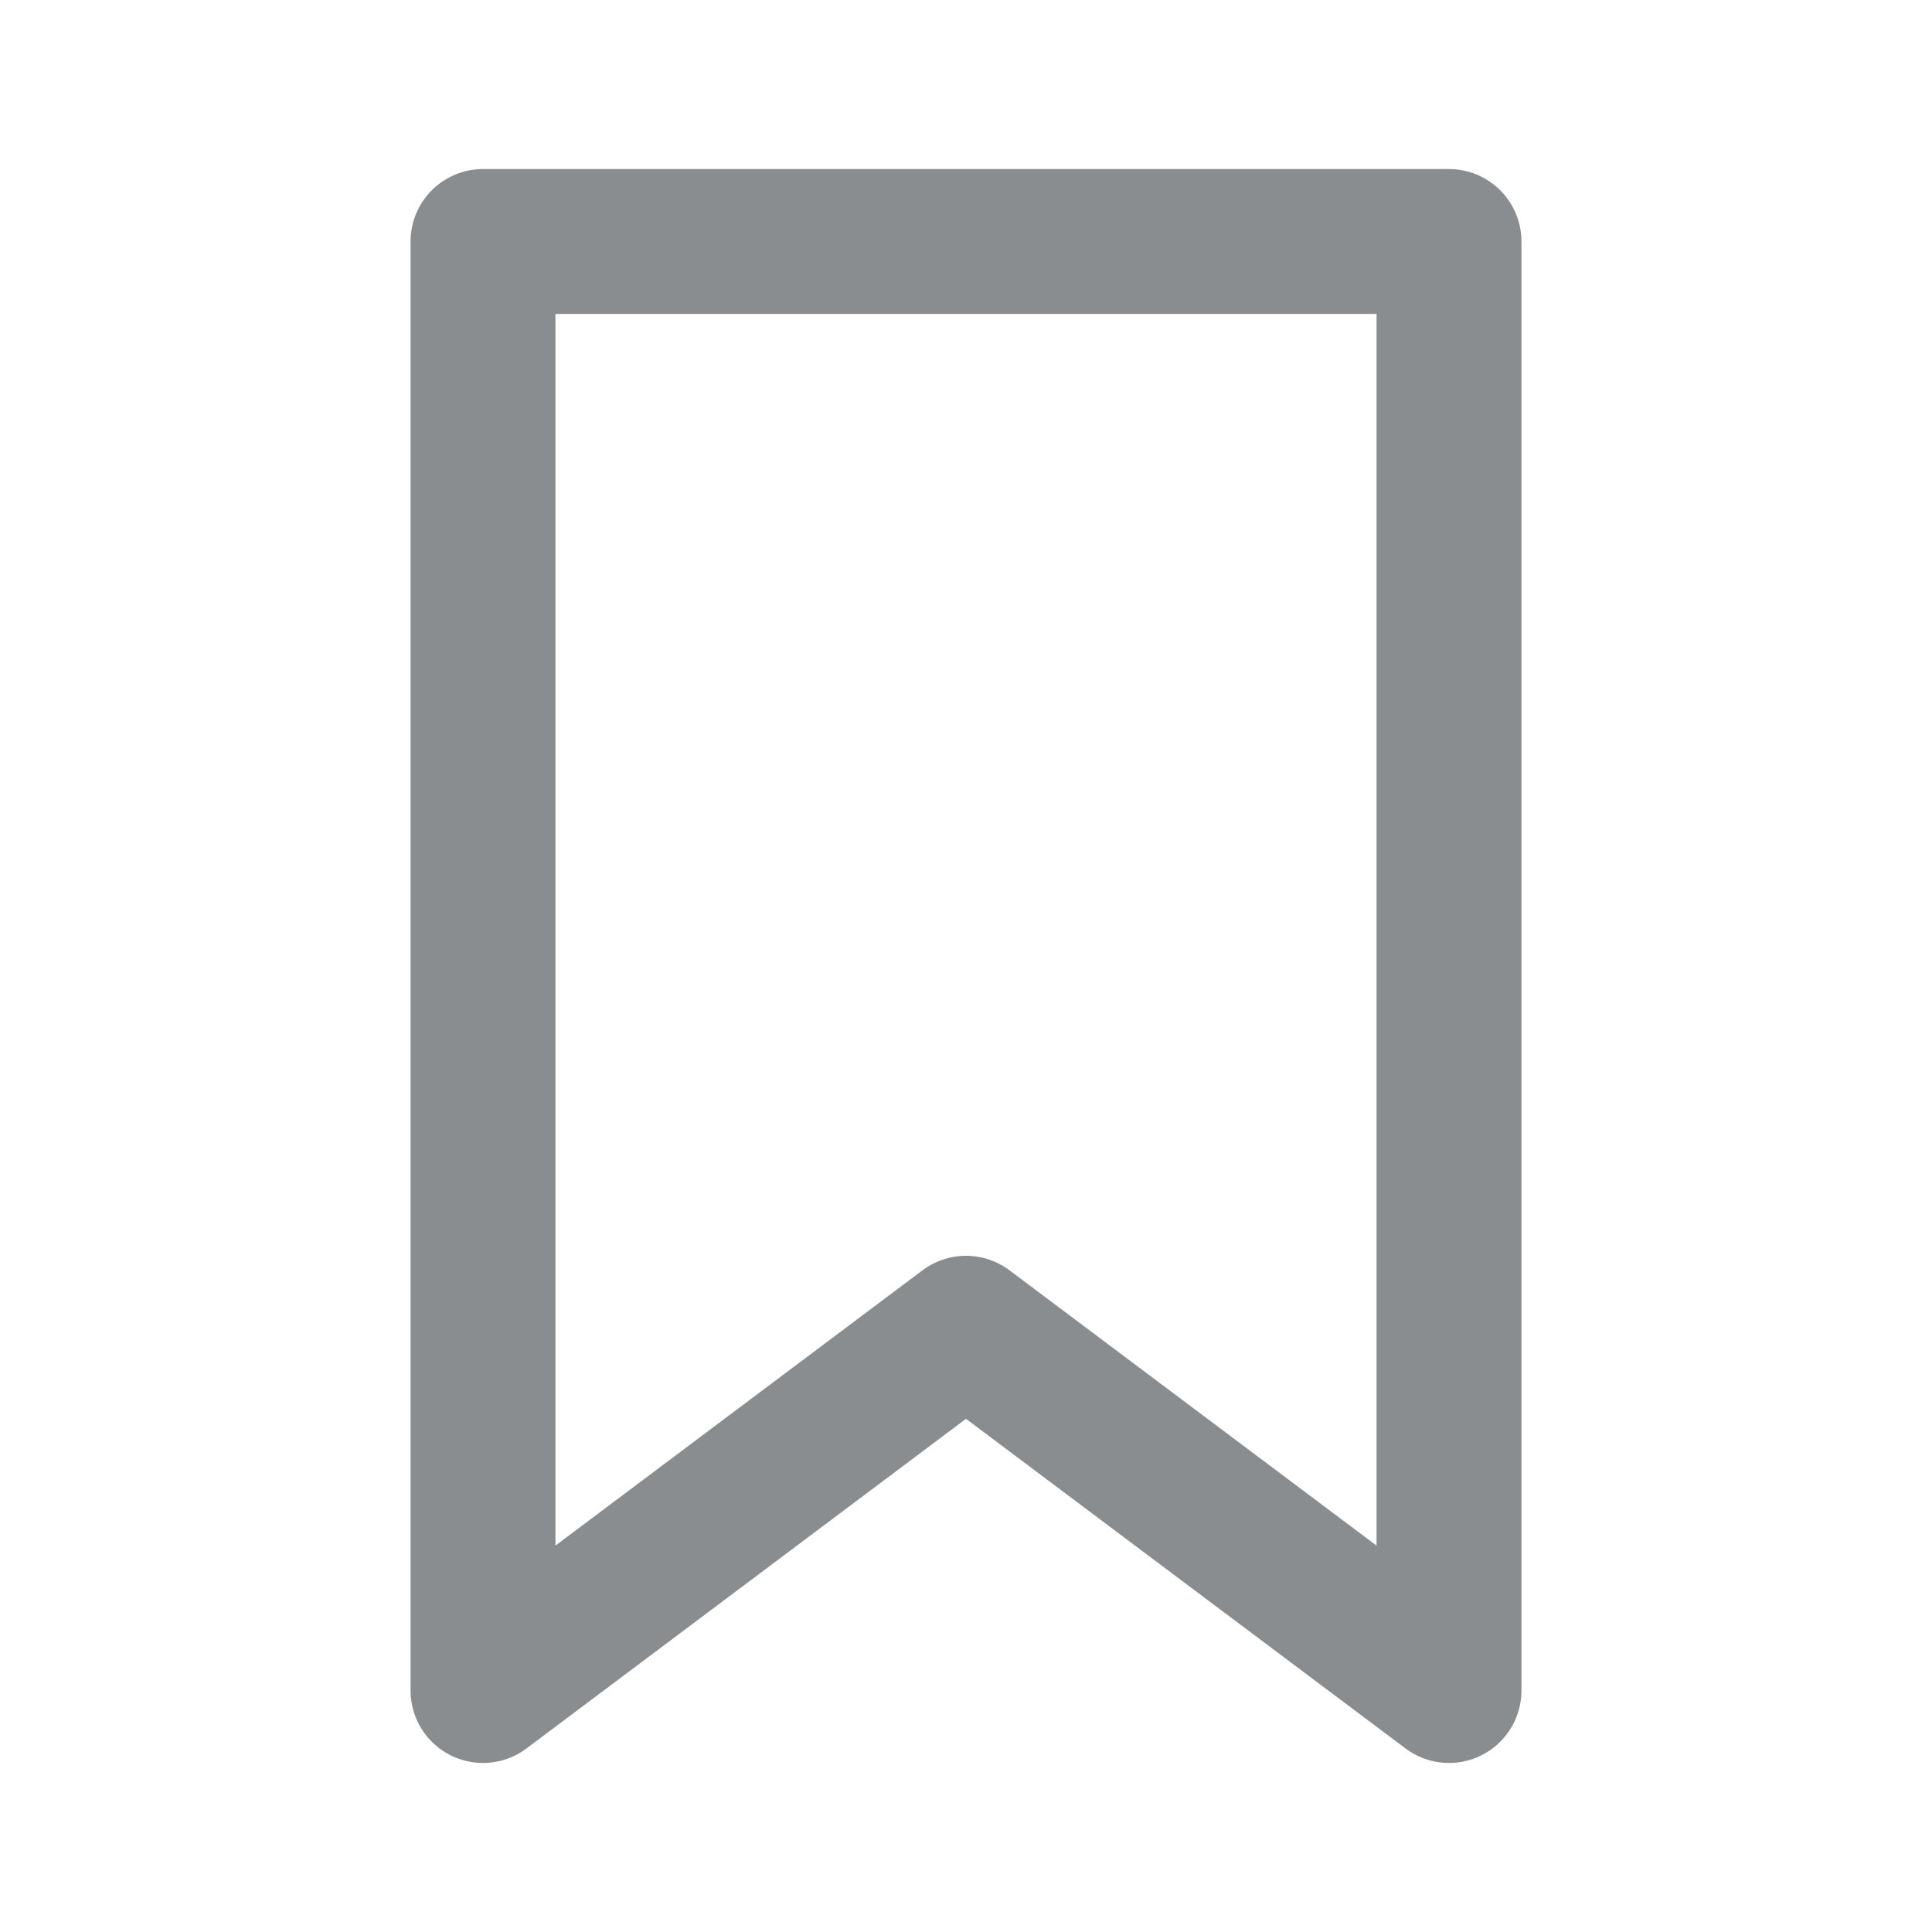
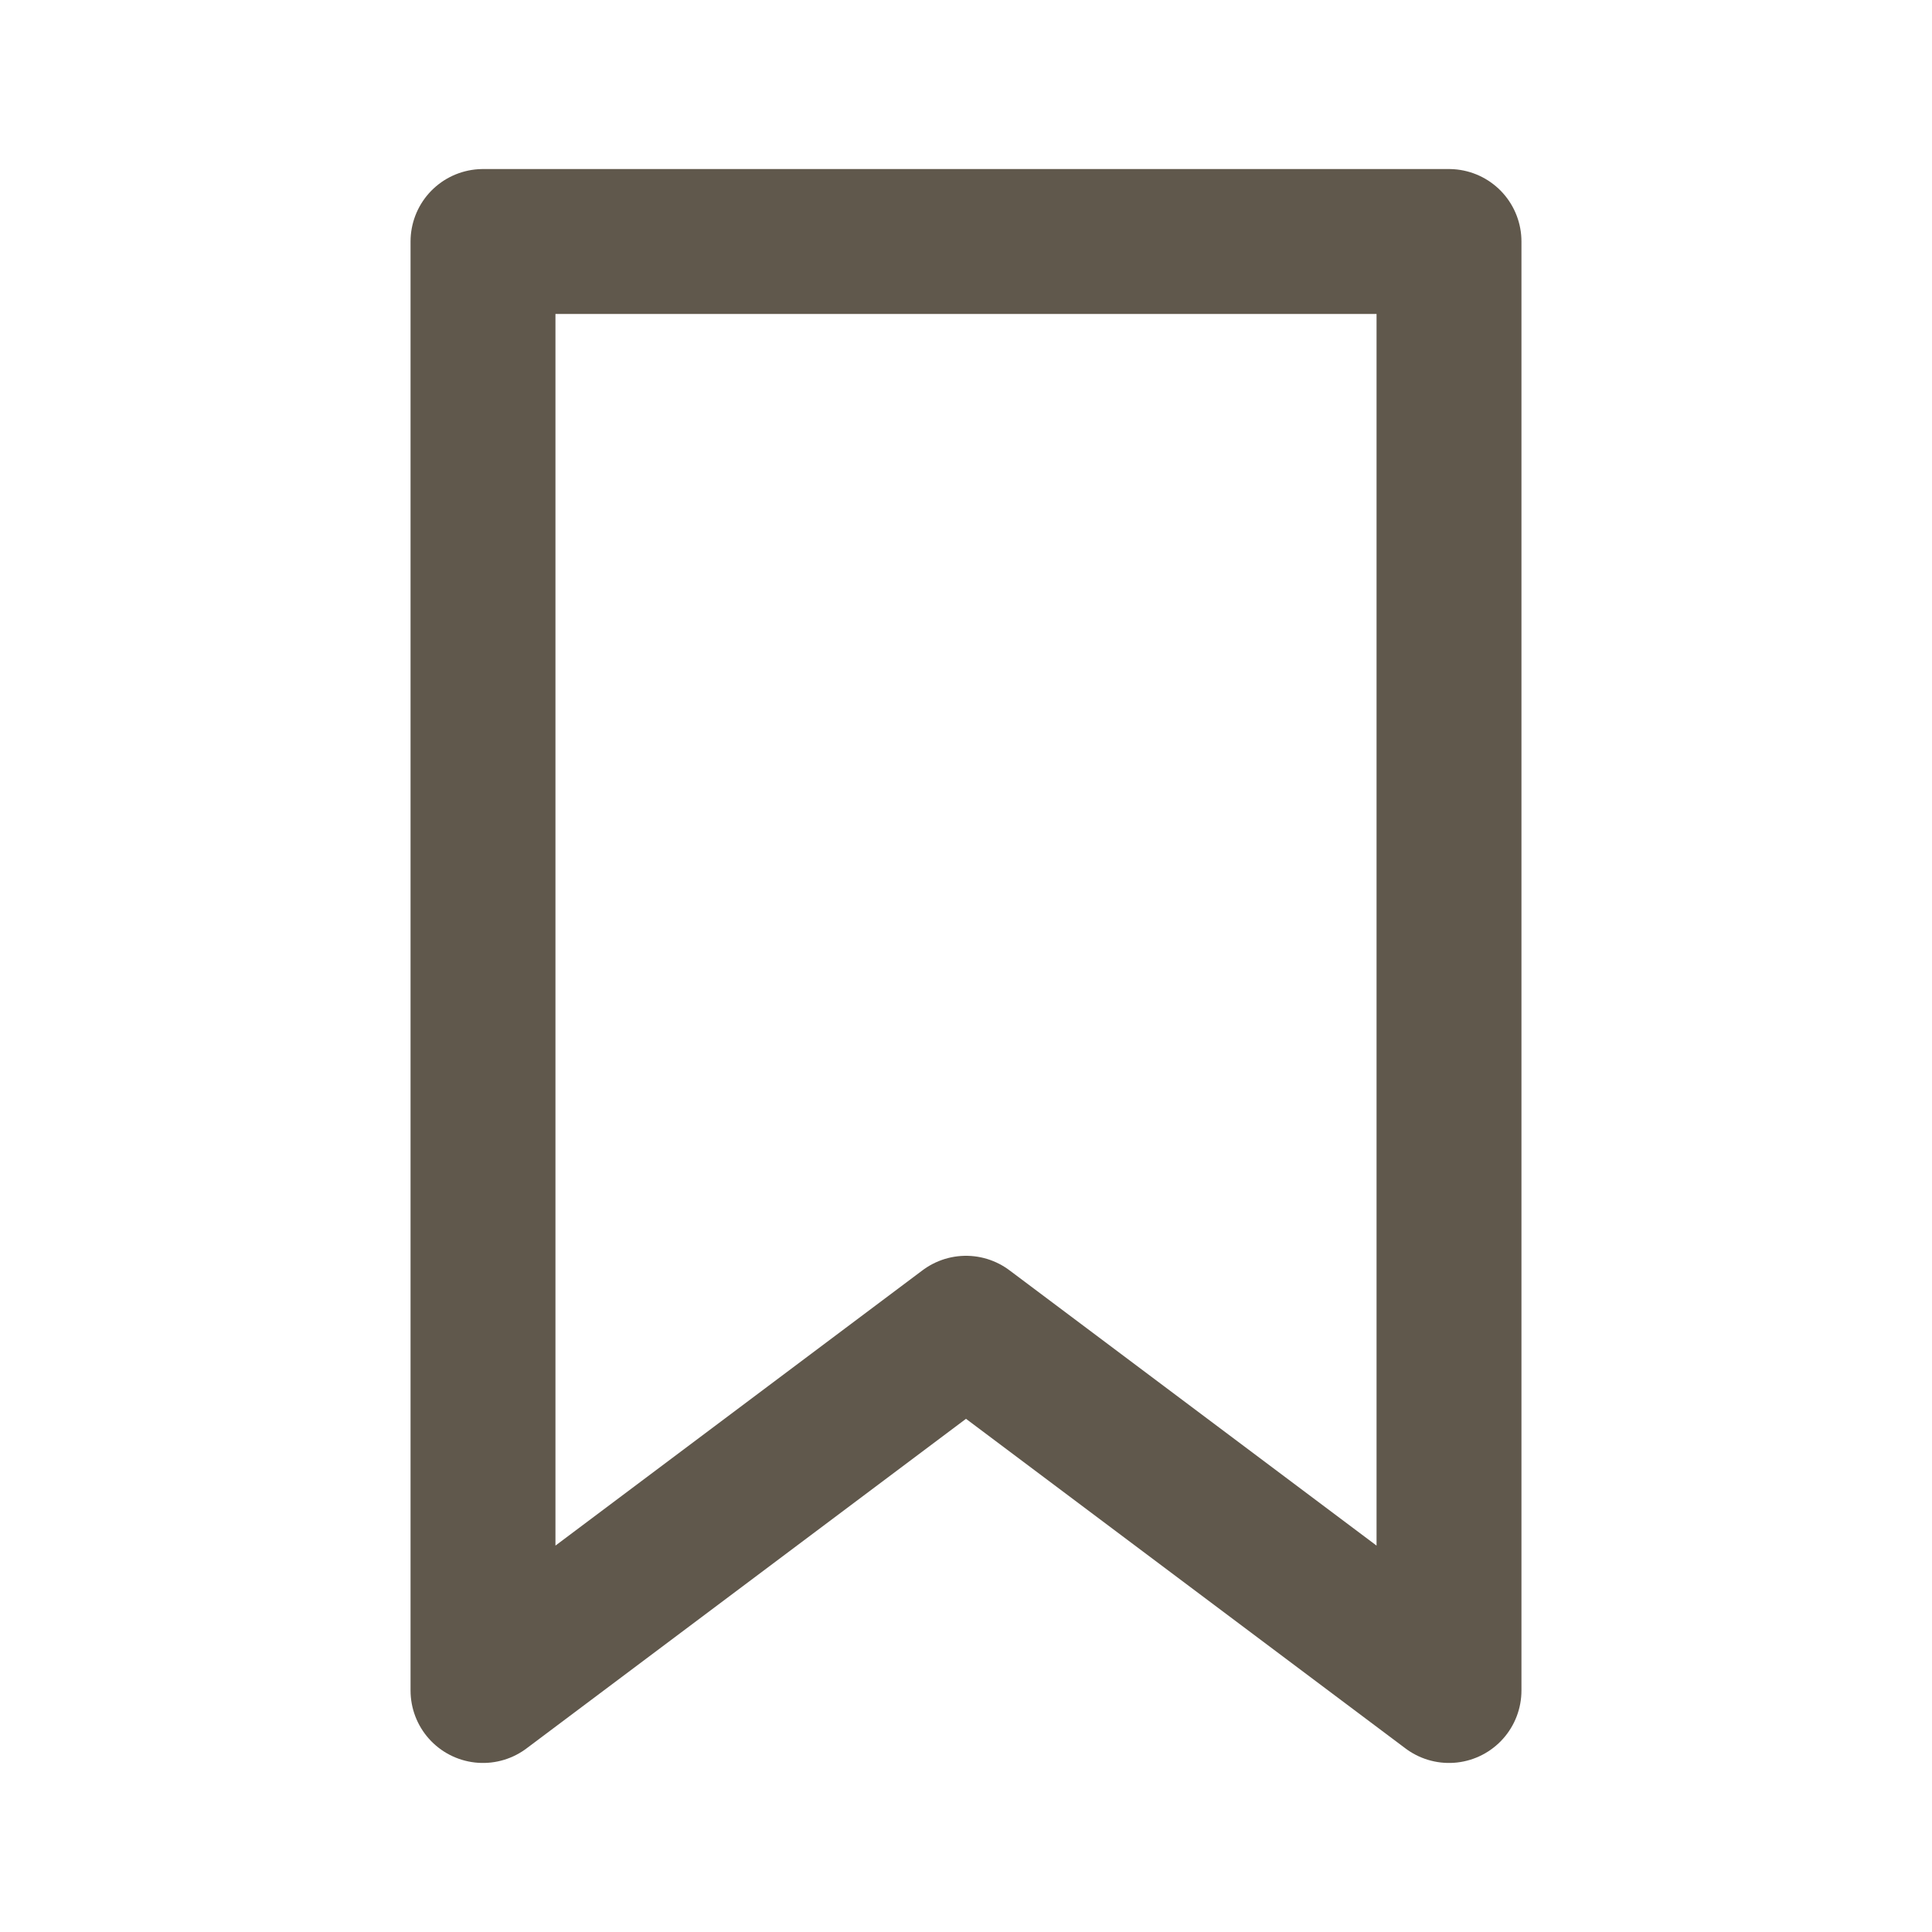
<svg xmlns="http://www.w3.org/2000/svg" preserveAspectRatio="none" overflow="visible" style="display: block;" width="22" height="22" viewBox="0 0 22 22" fill="none">
  <g id="icon">
-     <path id="Vector" d="M5.5 2.75H16.5V19.25L11 15.125L5.5 19.25V2.75Z" stroke="#8A8D8F" stroke-width="1.65" stroke-linecap="round" stroke-linejoin="round" />
+     <path id="Vector" d="M5.5 2.75H16.5V19.25L11 15.125L5.5 19.25V2.75Z" stroke="#60584C" stroke-width="1.65" stroke-linecap="round" stroke-linejoin="round" />
  </g>
</svg>
